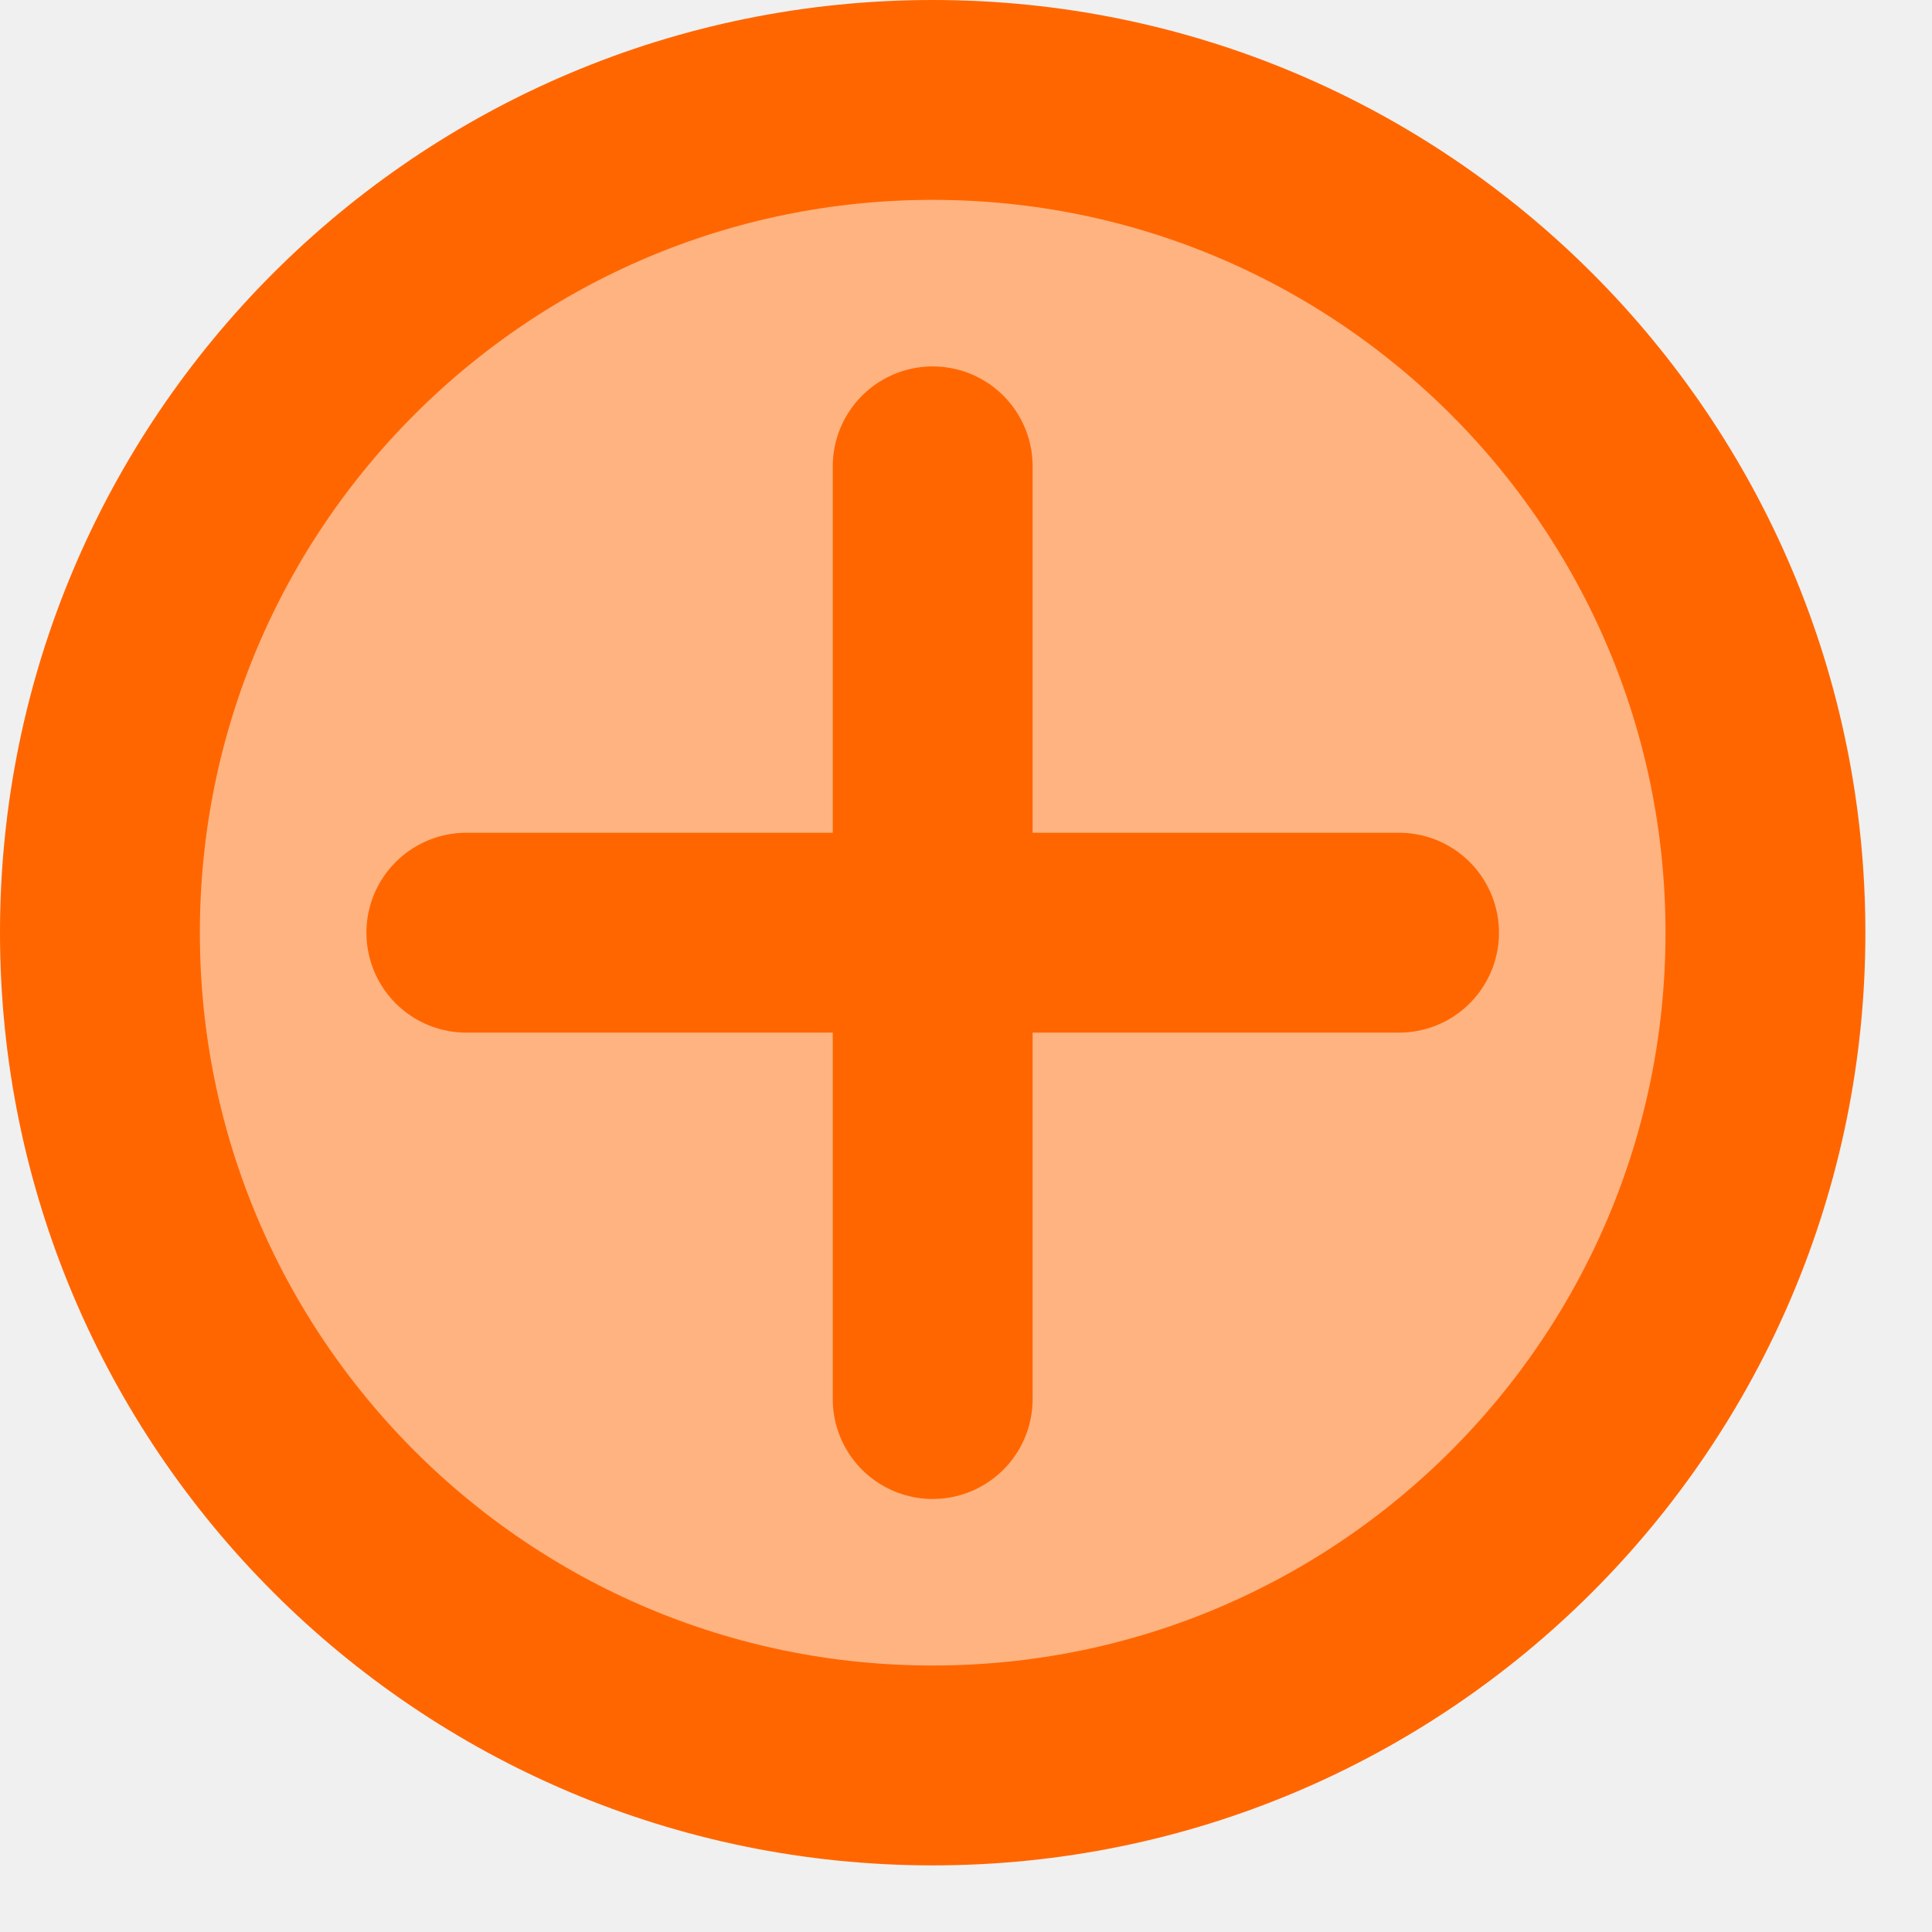
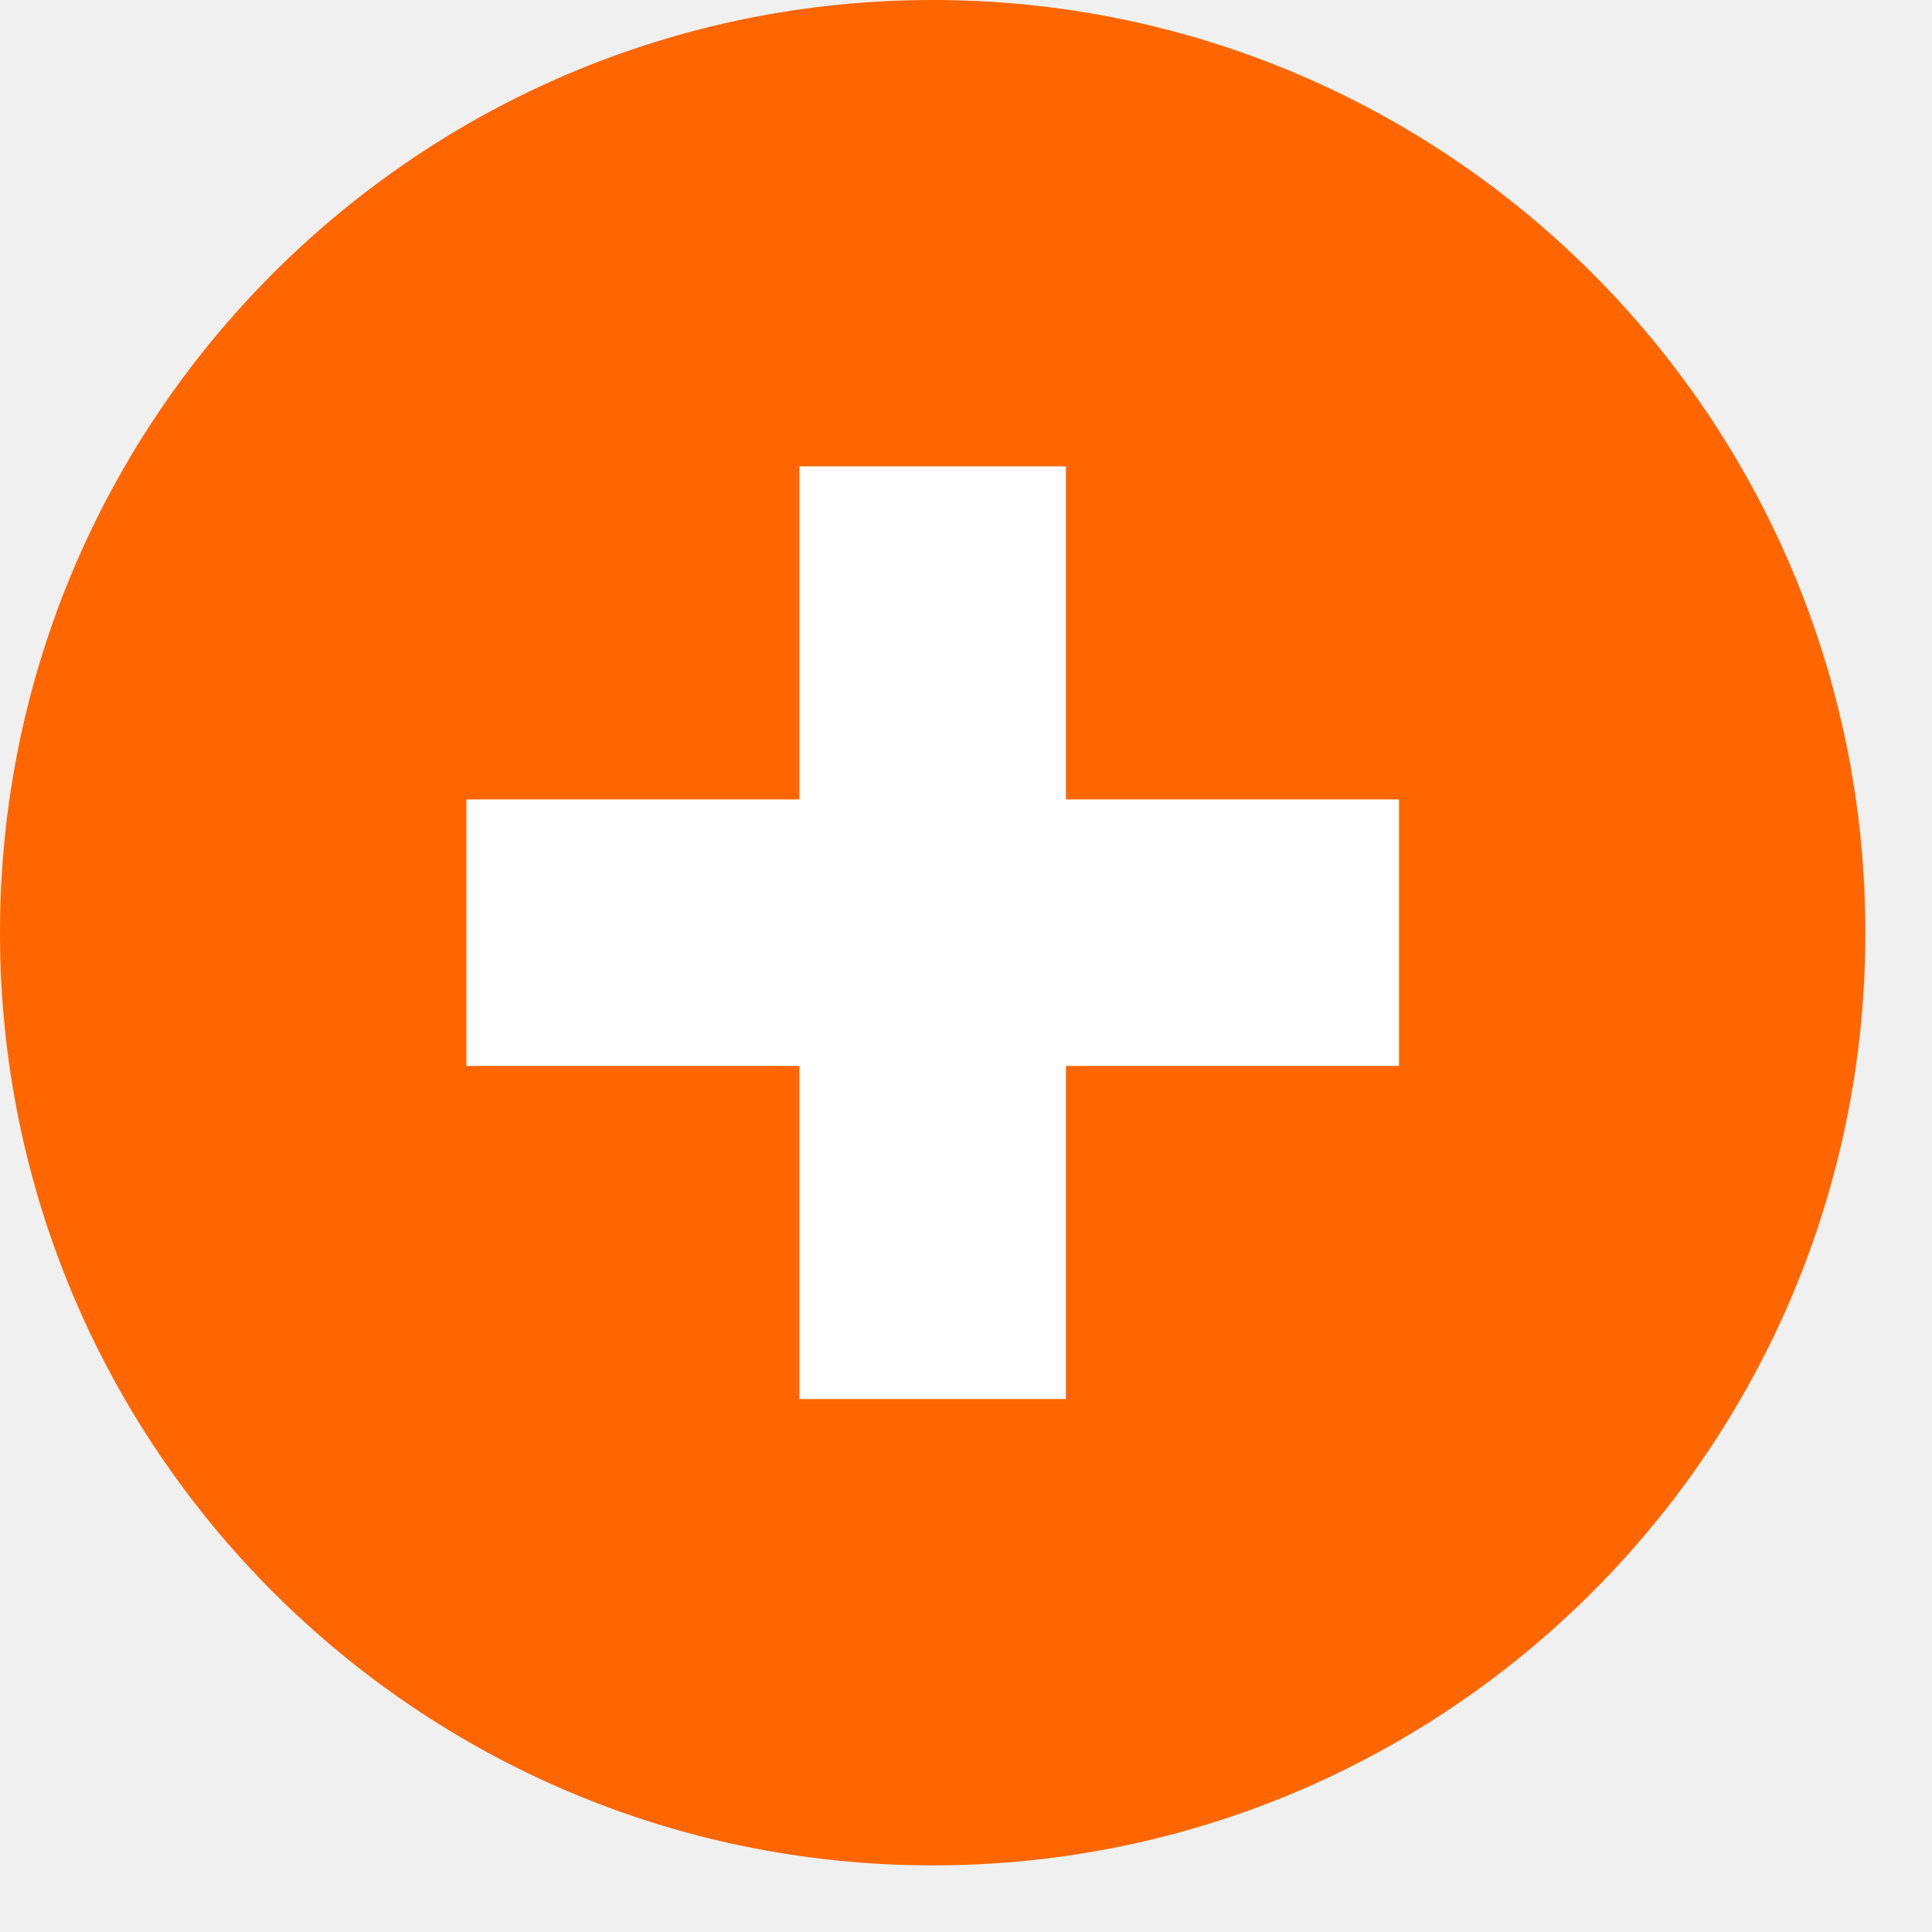
<svg xmlns="http://www.w3.org/2000/svg" width="15" height="15" viewBox="0 0 29 29">
-   <style type="text/css">
- .st1 { fill:#FFB380; stroke:#FF6600; stroke-linecap:round; stroke-linejoin:round; stroke-width:3; }
- </style>
-   <ellipse cx="14" cy="14" rx="12.5" ry="12.5" class="st1" />
-   <path d="M14 7 L14 21" class="st1" />
-   <path d="M7 14 L21 14" class="st1" />
+   <circle cx="14" cy="14" r="14" stroke="none" fill="#FF6600" />
+   <path d="M14 7 L14 21 M7 14 L21 14" stroke-width="4" stroke="white" />
</svg>
